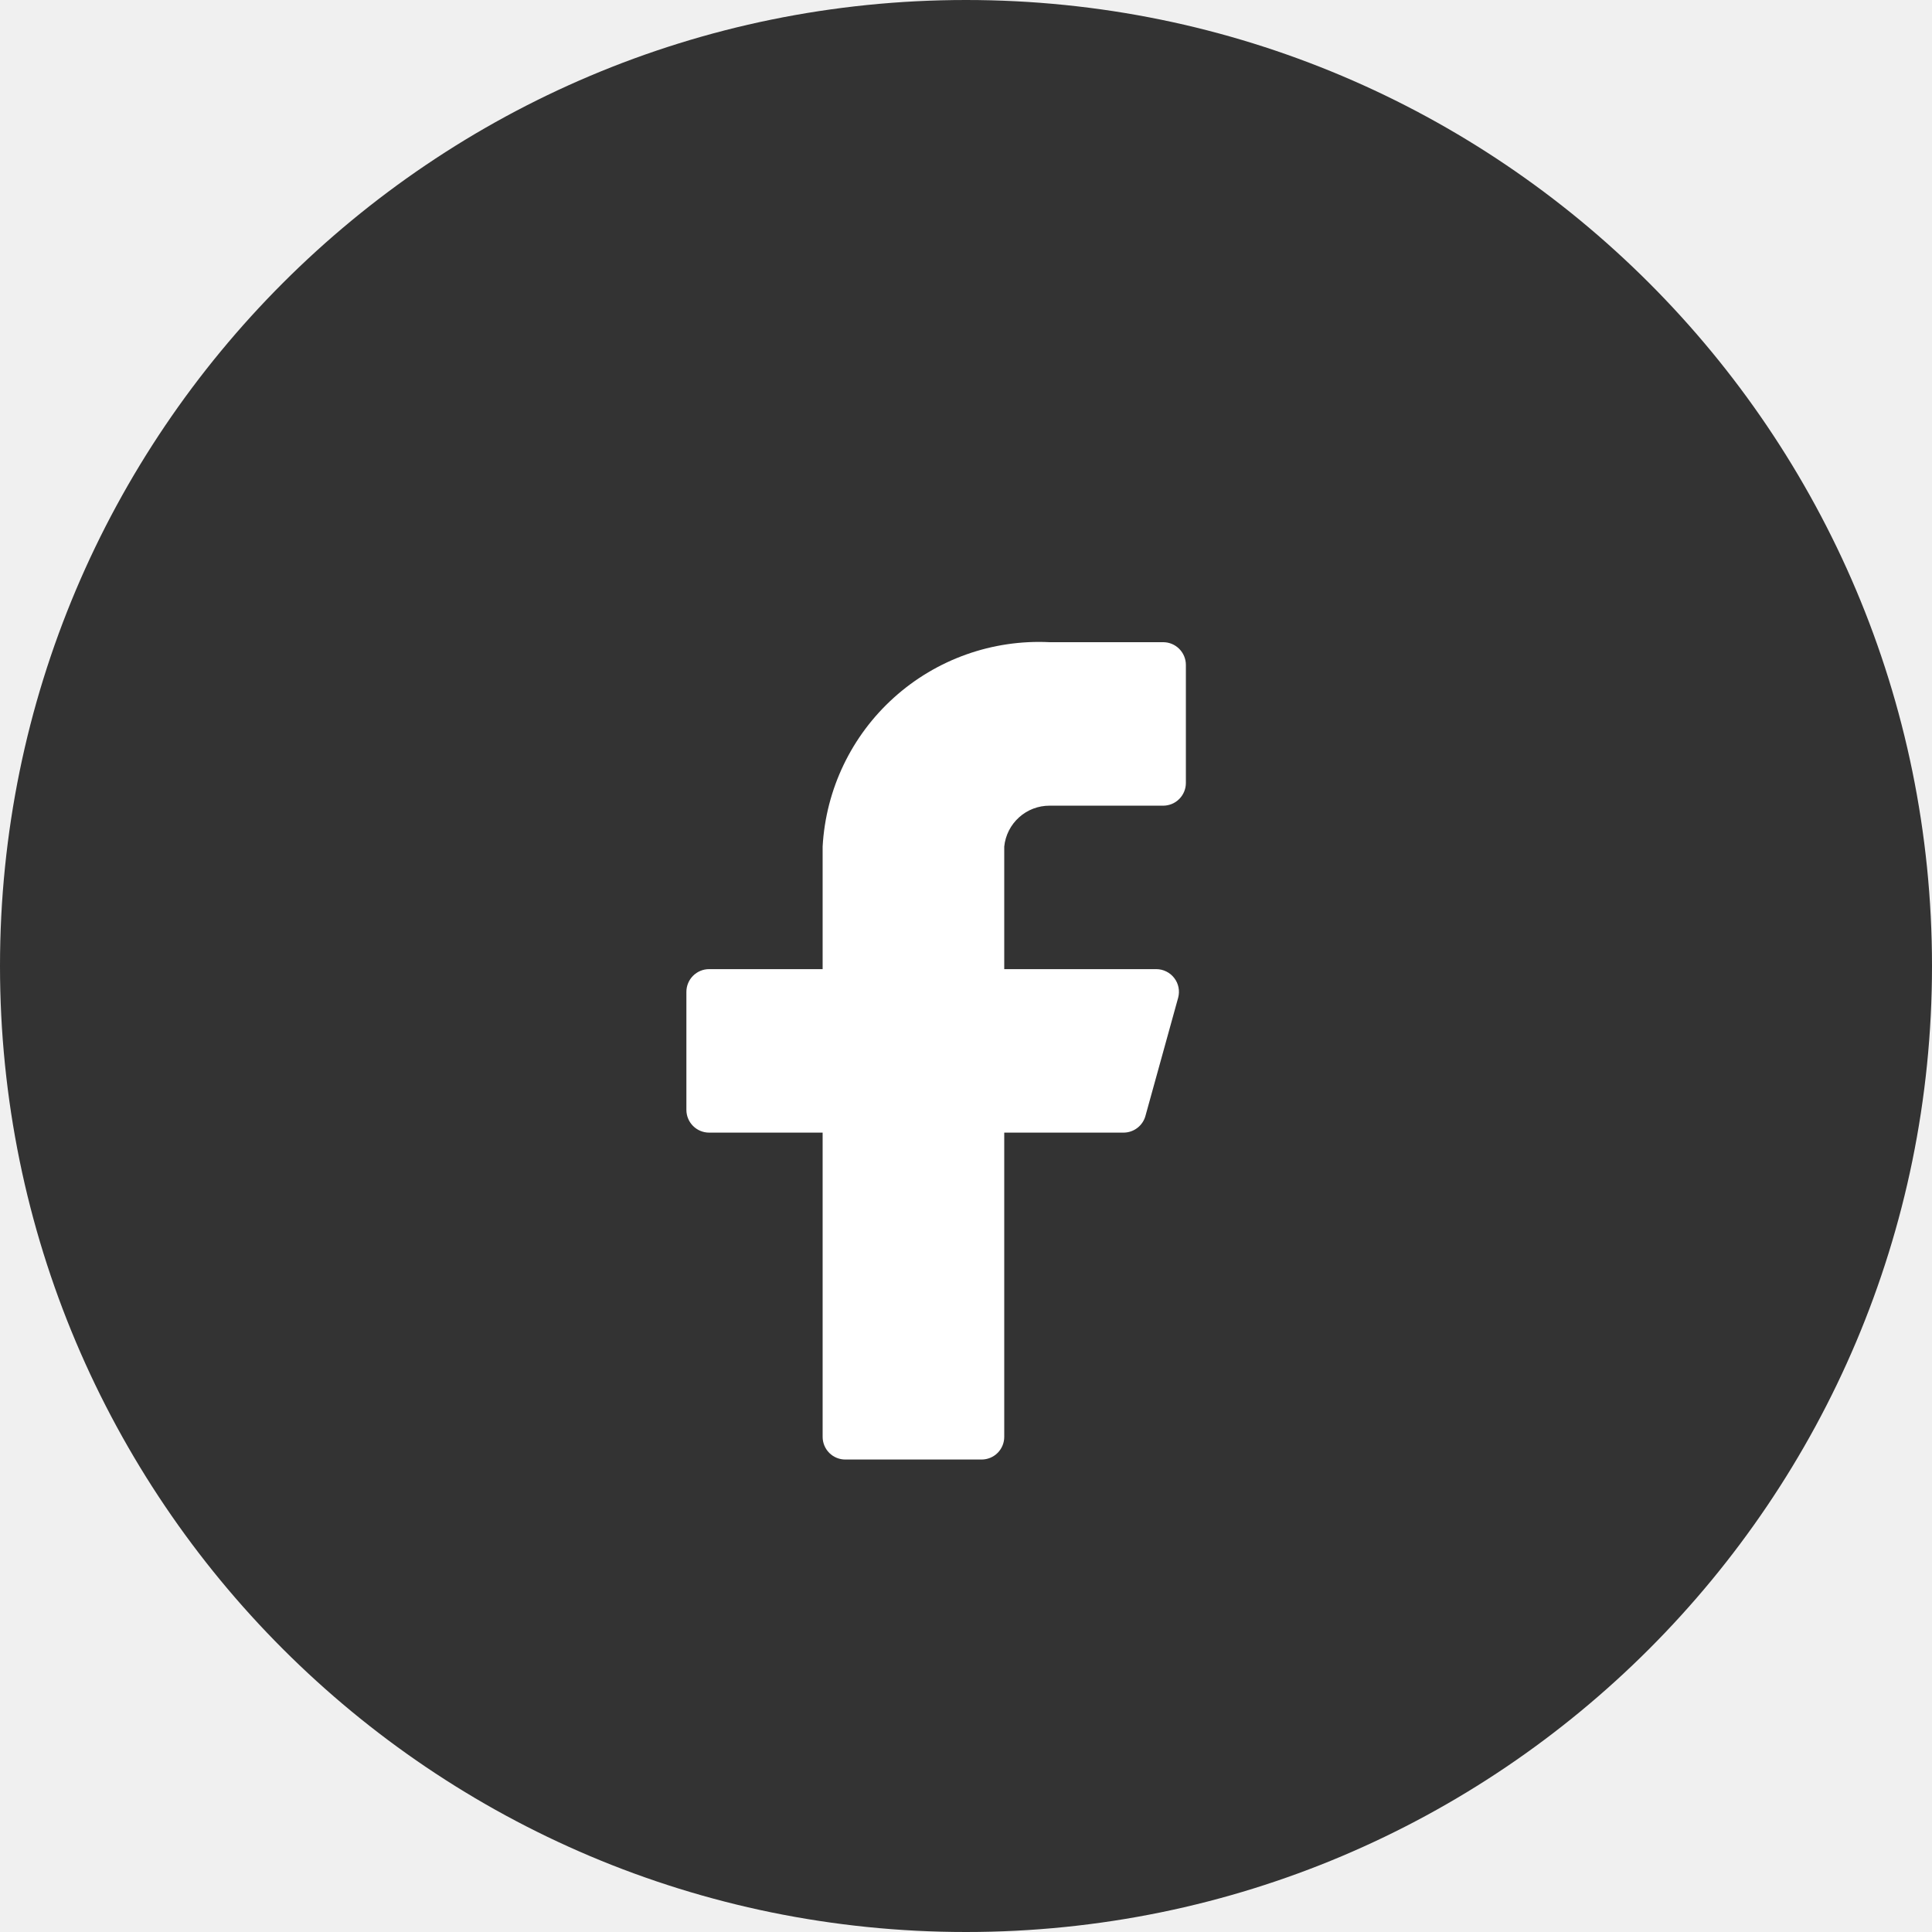
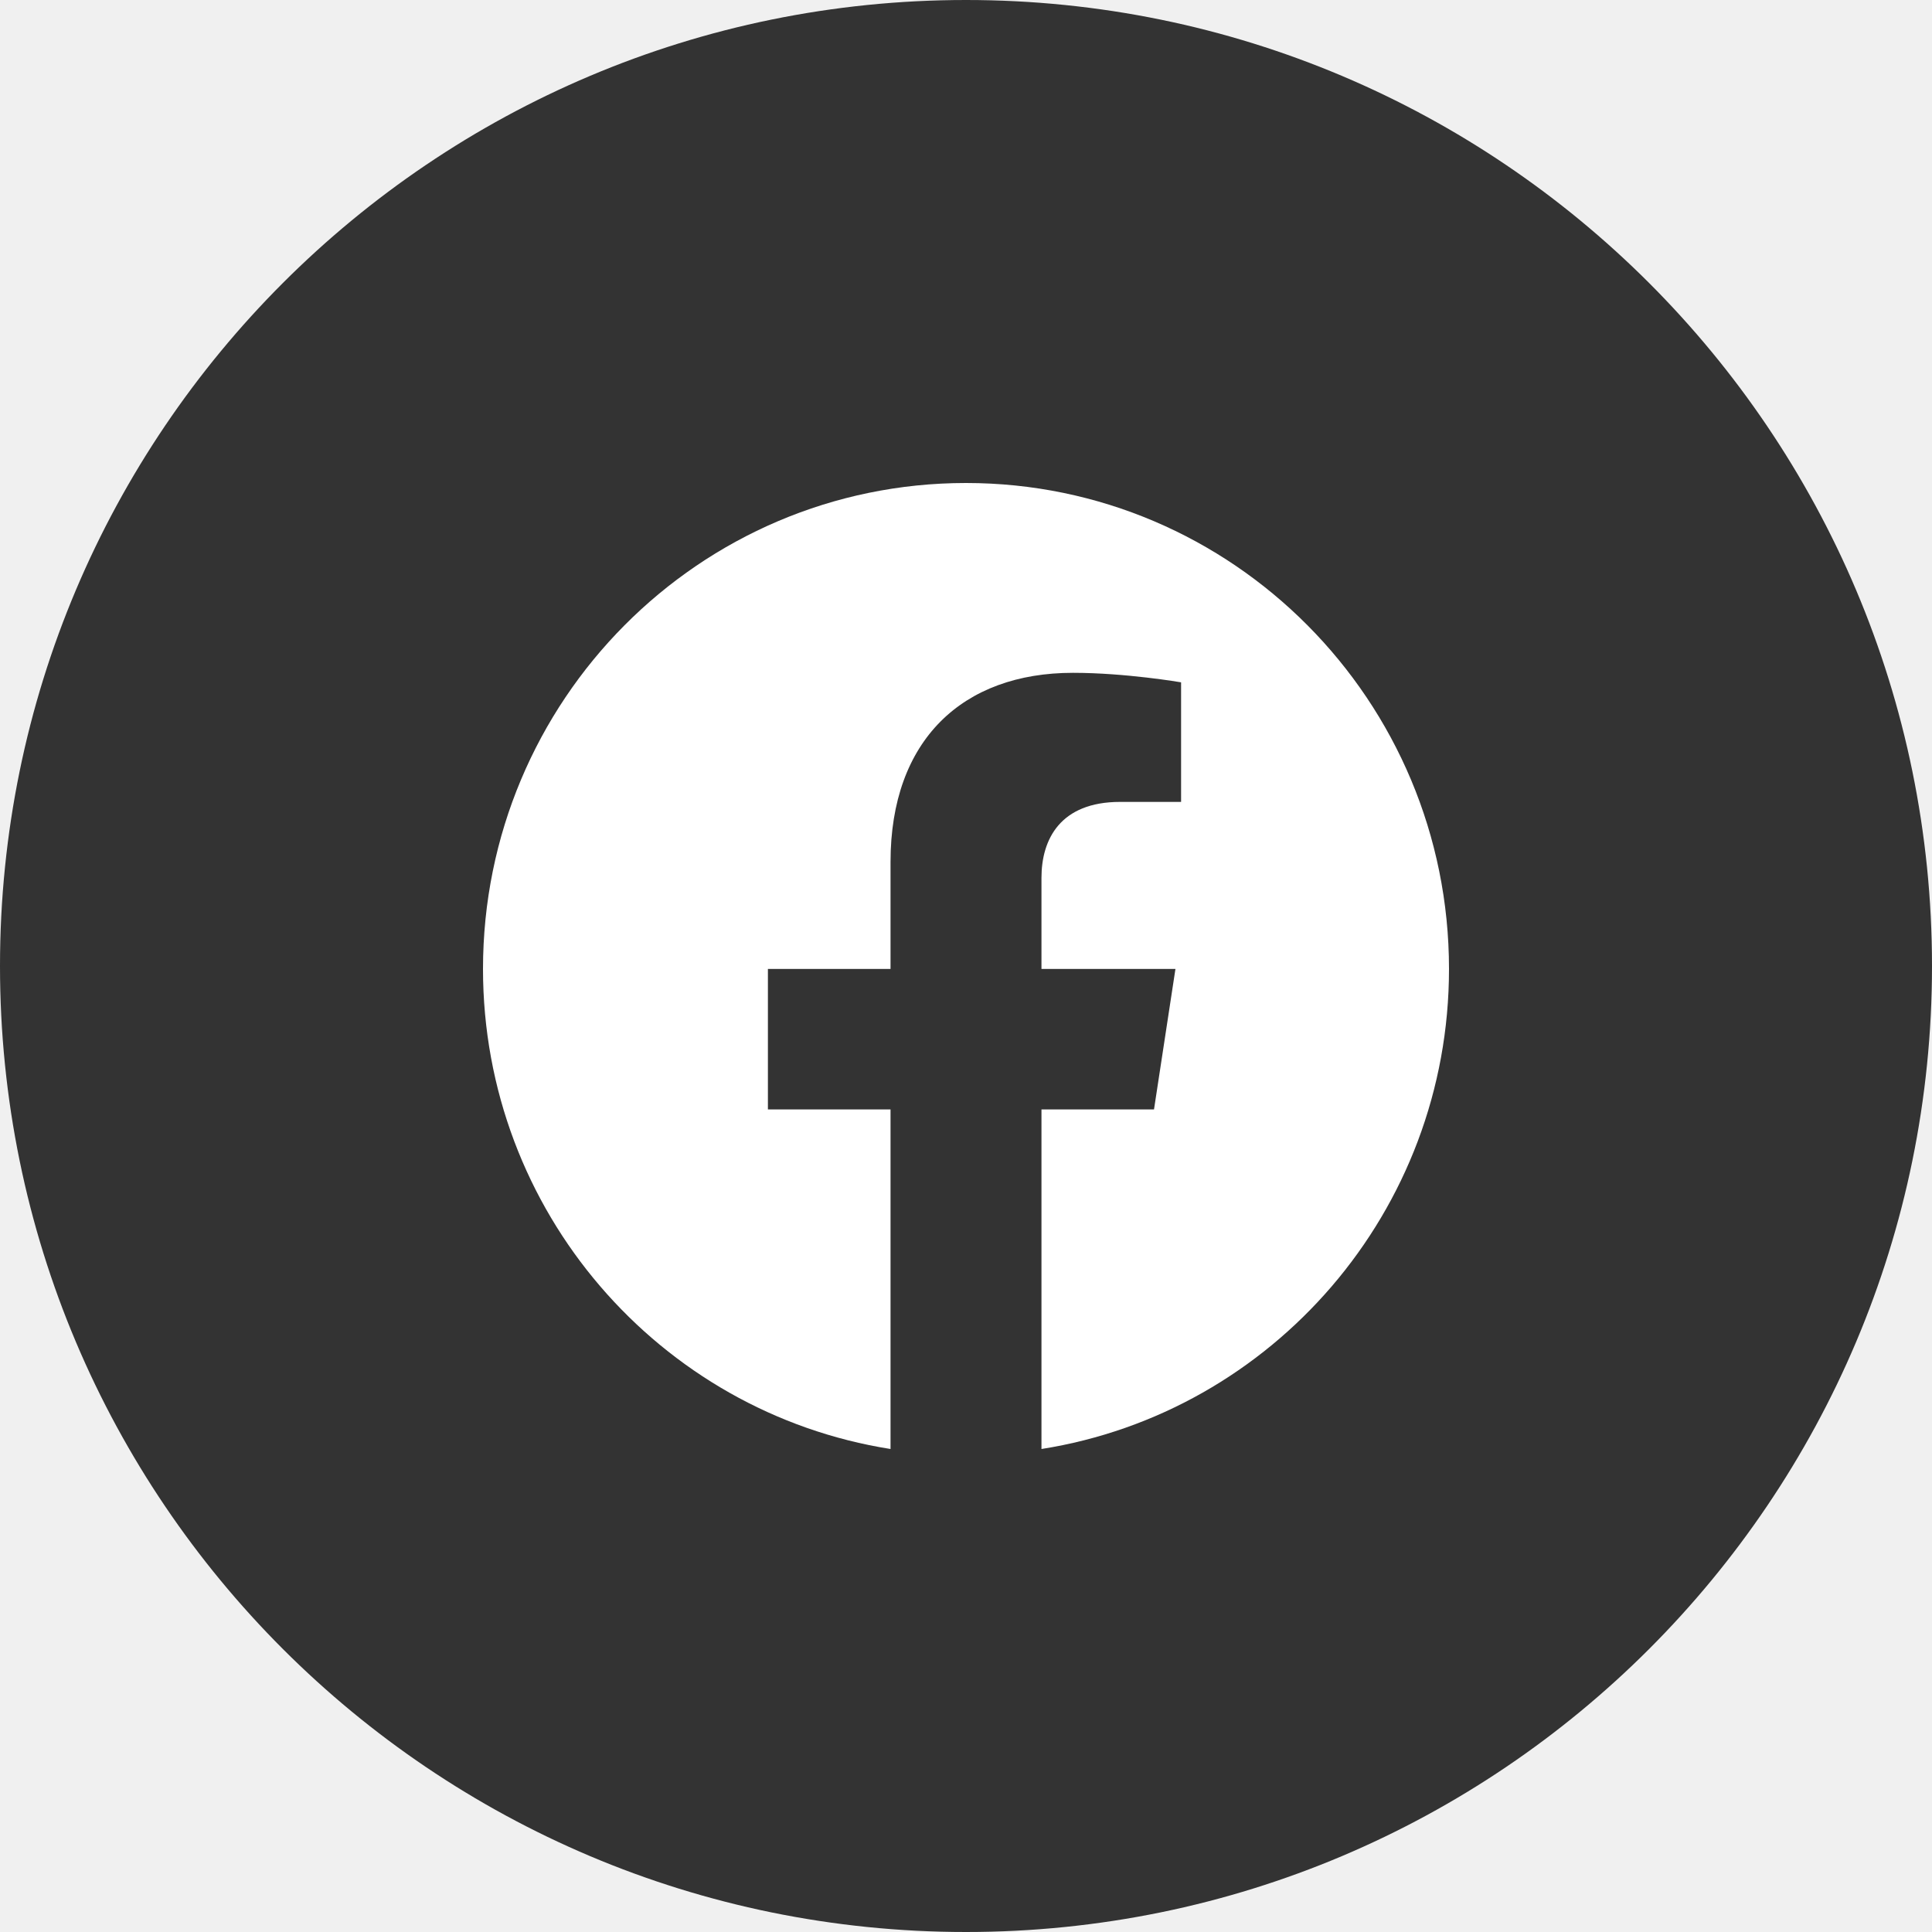
- <svg xmlns="http://www.w3.org/2000/svg" width="58" height="58" viewBox="0 0 58 58" fill="none">
-   <circle cx="29" cy="29" r="29" fill="#333333" />
-   <path d="M35.601 19.961C35.601 19.78 35.529 19.607 35.401 19.479C35.274 19.351 35.1 19.279 34.919 19.279H31.512C29.796 19.194 28.115 19.791 26.838 20.941C25.561 22.09 24.791 23.698 24.696 25.414V29.094H21.288C21.107 29.094 20.934 29.166 20.806 29.294C20.678 29.422 20.606 29.595 20.606 29.776V33.32C20.606 33.501 20.678 33.674 20.806 33.802C20.934 33.93 21.107 34.002 21.288 34.002H24.696V43.135C24.696 43.316 24.768 43.489 24.895 43.617C25.023 43.745 25.197 43.816 25.377 43.816H29.467C29.648 43.816 29.821 43.745 29.949 43.617C30.077 43.489 30.148 43.316 30.148 43.135V34.002H33.72C33.871 34.004 34.02 33.955 34.14 33.864C34.261 33.773 34.349 33.644 34.388 33.497L35.369 29.953C35.396 29.852 35.4 29.747 35.38 29.644C35.36 29.542 35.317 29.446 35.253 29.363C35.19 29.28 35.109 29.212 35.015 29.166C34.922 29.119 34.819 29.095 34.715 29.094H30.148V25.414C30.182 25.076 30.341 24.764 30.593 24.537C30.845 24.31 31.172 24.185 31.512 24.187H34.919C35.1 24.187 35.274 24.115 35.401 23.987C35.529 23.859 35.601 23.686 35.601 23.505V19.961Z" fill="white" />
+ <svg xmlns="http://www.w3.org/2000/svg" width="64" height="64" viewBox="0 0 64 64" fill="none">
+   <rect width="64" height="64" rx="32" fill="#333333" />
+   <g clip-path="url(#clip0_382_3529)">
+     <path d="M48 32.098C48 23.207 40.836 16 32 16C23.164 16 16 23.207 16 32.098C16 40.132 21.851 46.792 29.5 48V36.751H25.438V32.098H29.5V28.552C29.5 24.516 31.889 22.288 35.544 22.288C37.293 22.288 39.125 22.603 39.125 22.603V26.564H37.107C35.12 26.564 34.5 27.805 34.5 29.079V32.098H38.938L38.228 36.751H34.5V48C42.148 46.792 48 40.132 48 32.098Z" fill="white" />
+   </g>
+   <defs>
+     <clipPath id="clip0_382_3529">
+       <rect width="32" height="32" fill="white" transform="translate(16 16)" />
+     </clipPath>
+   </defs>
</svg>
